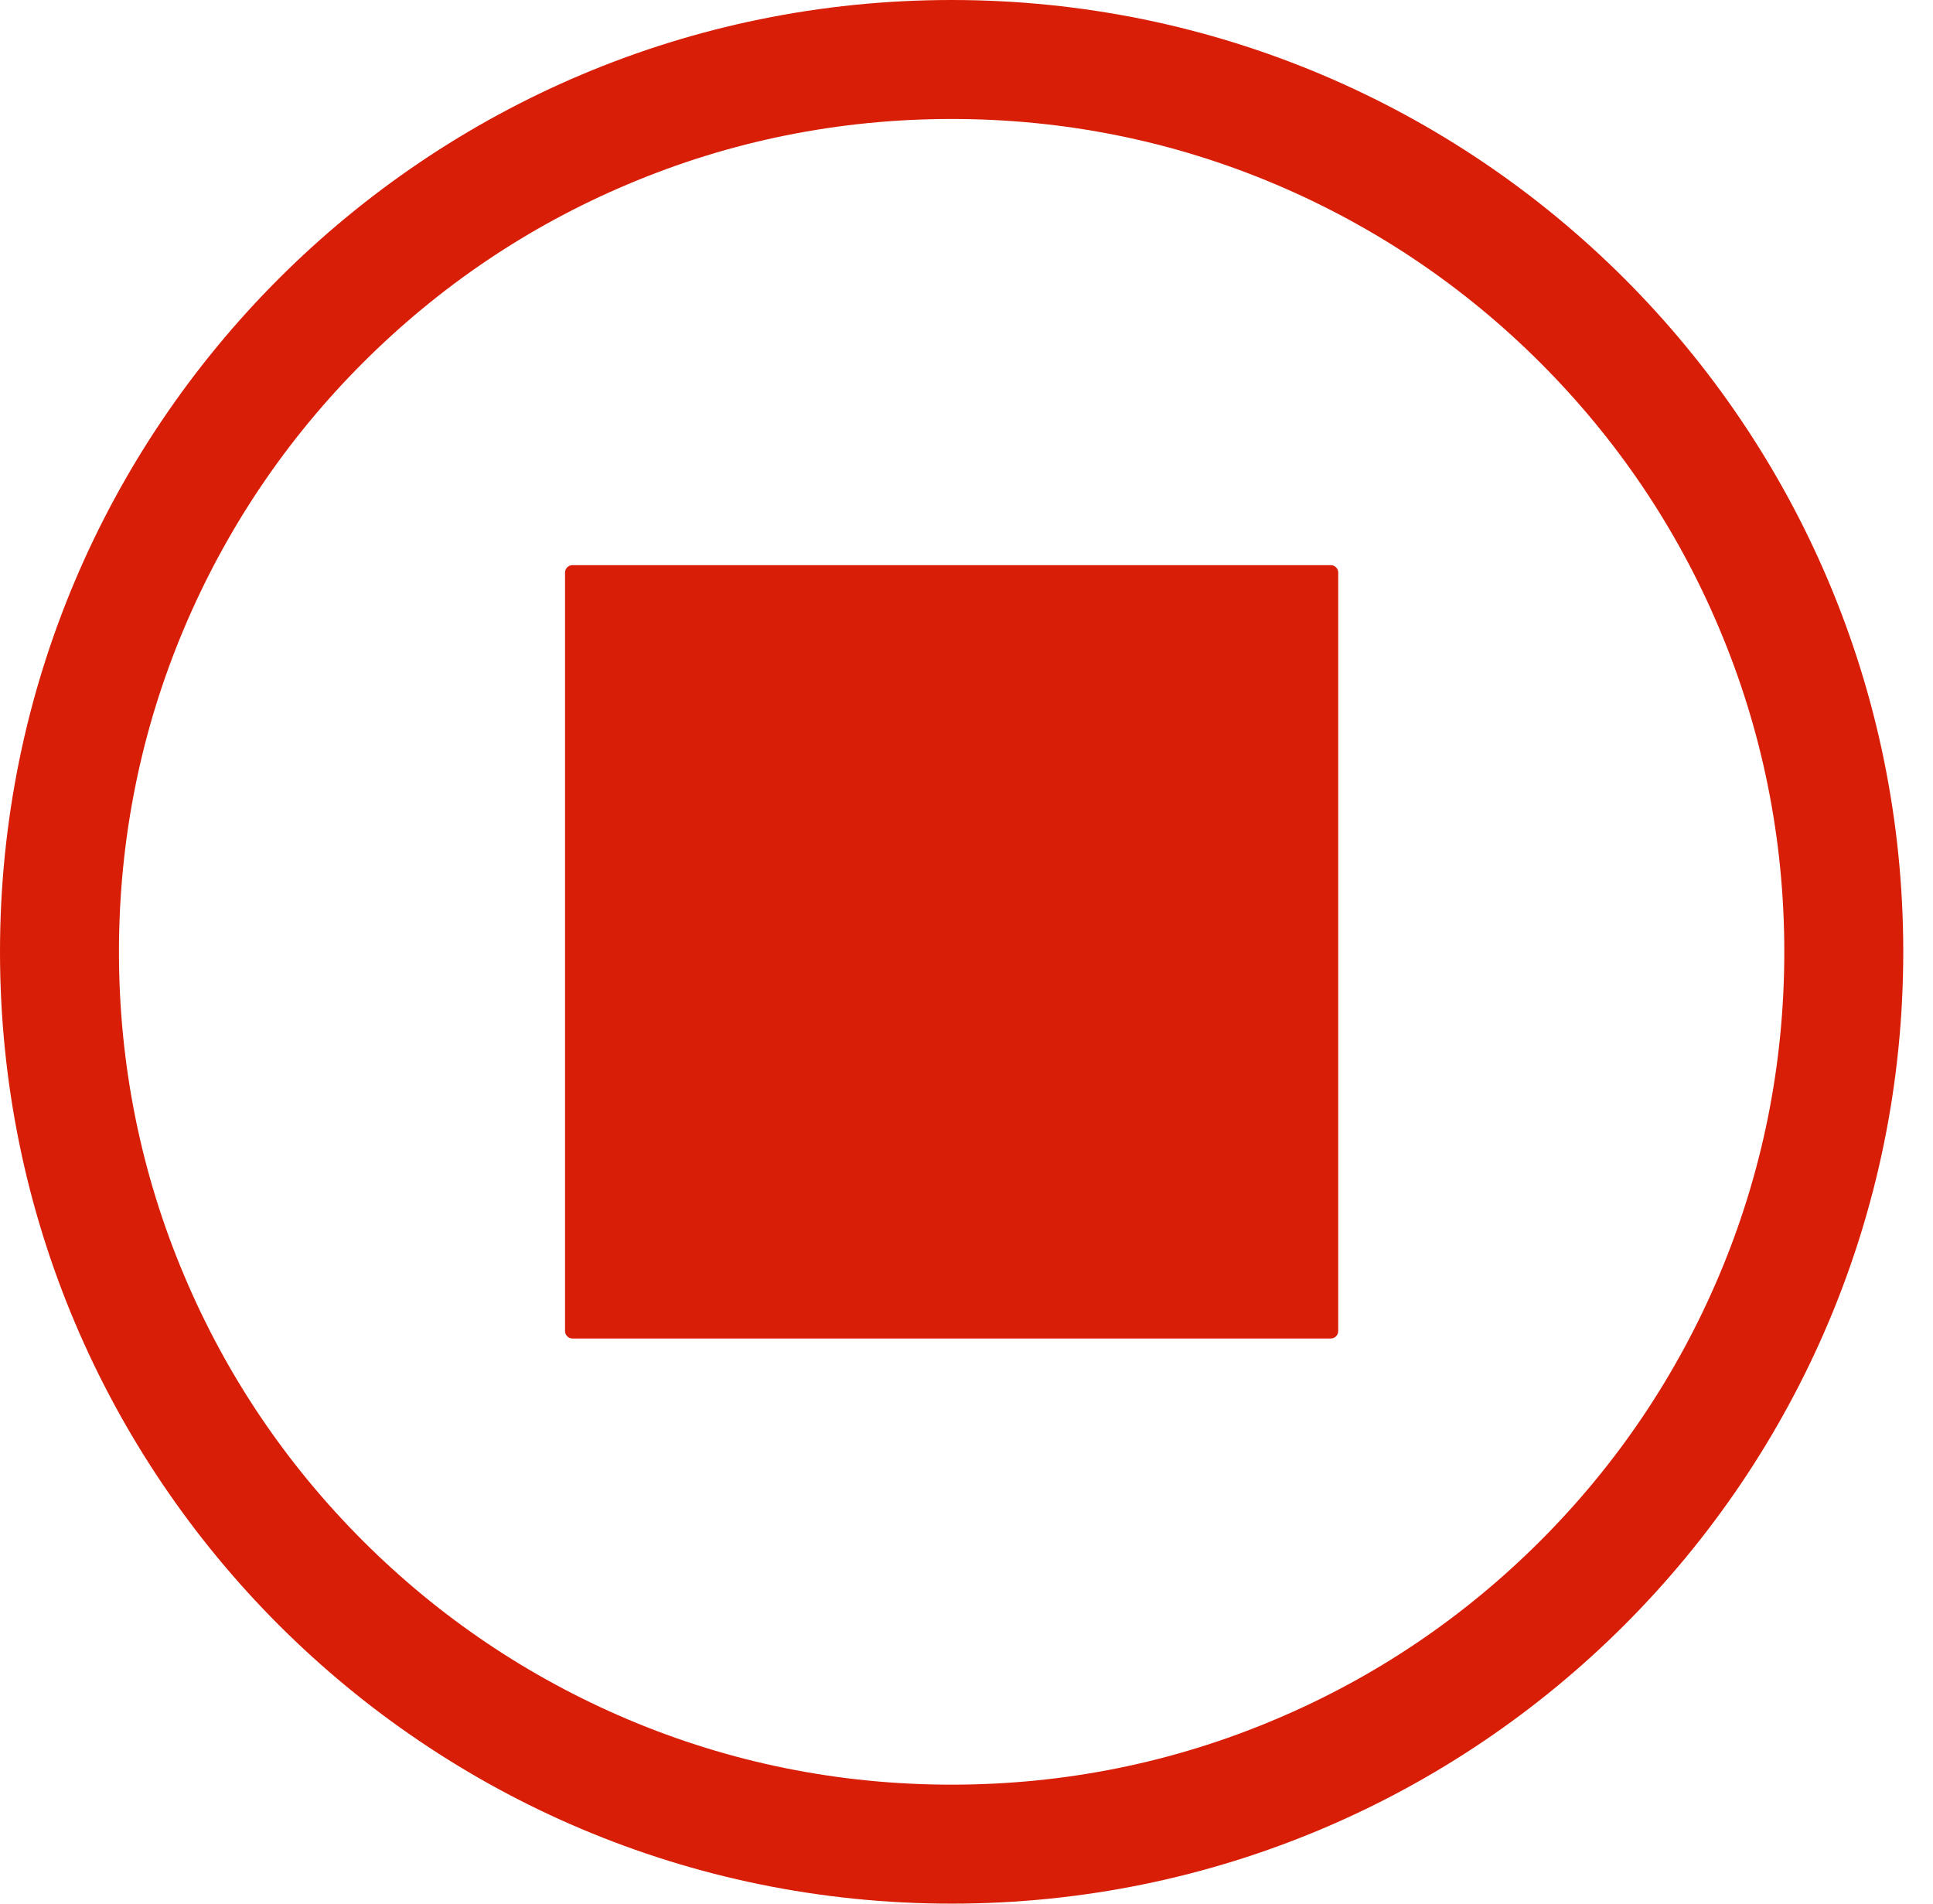
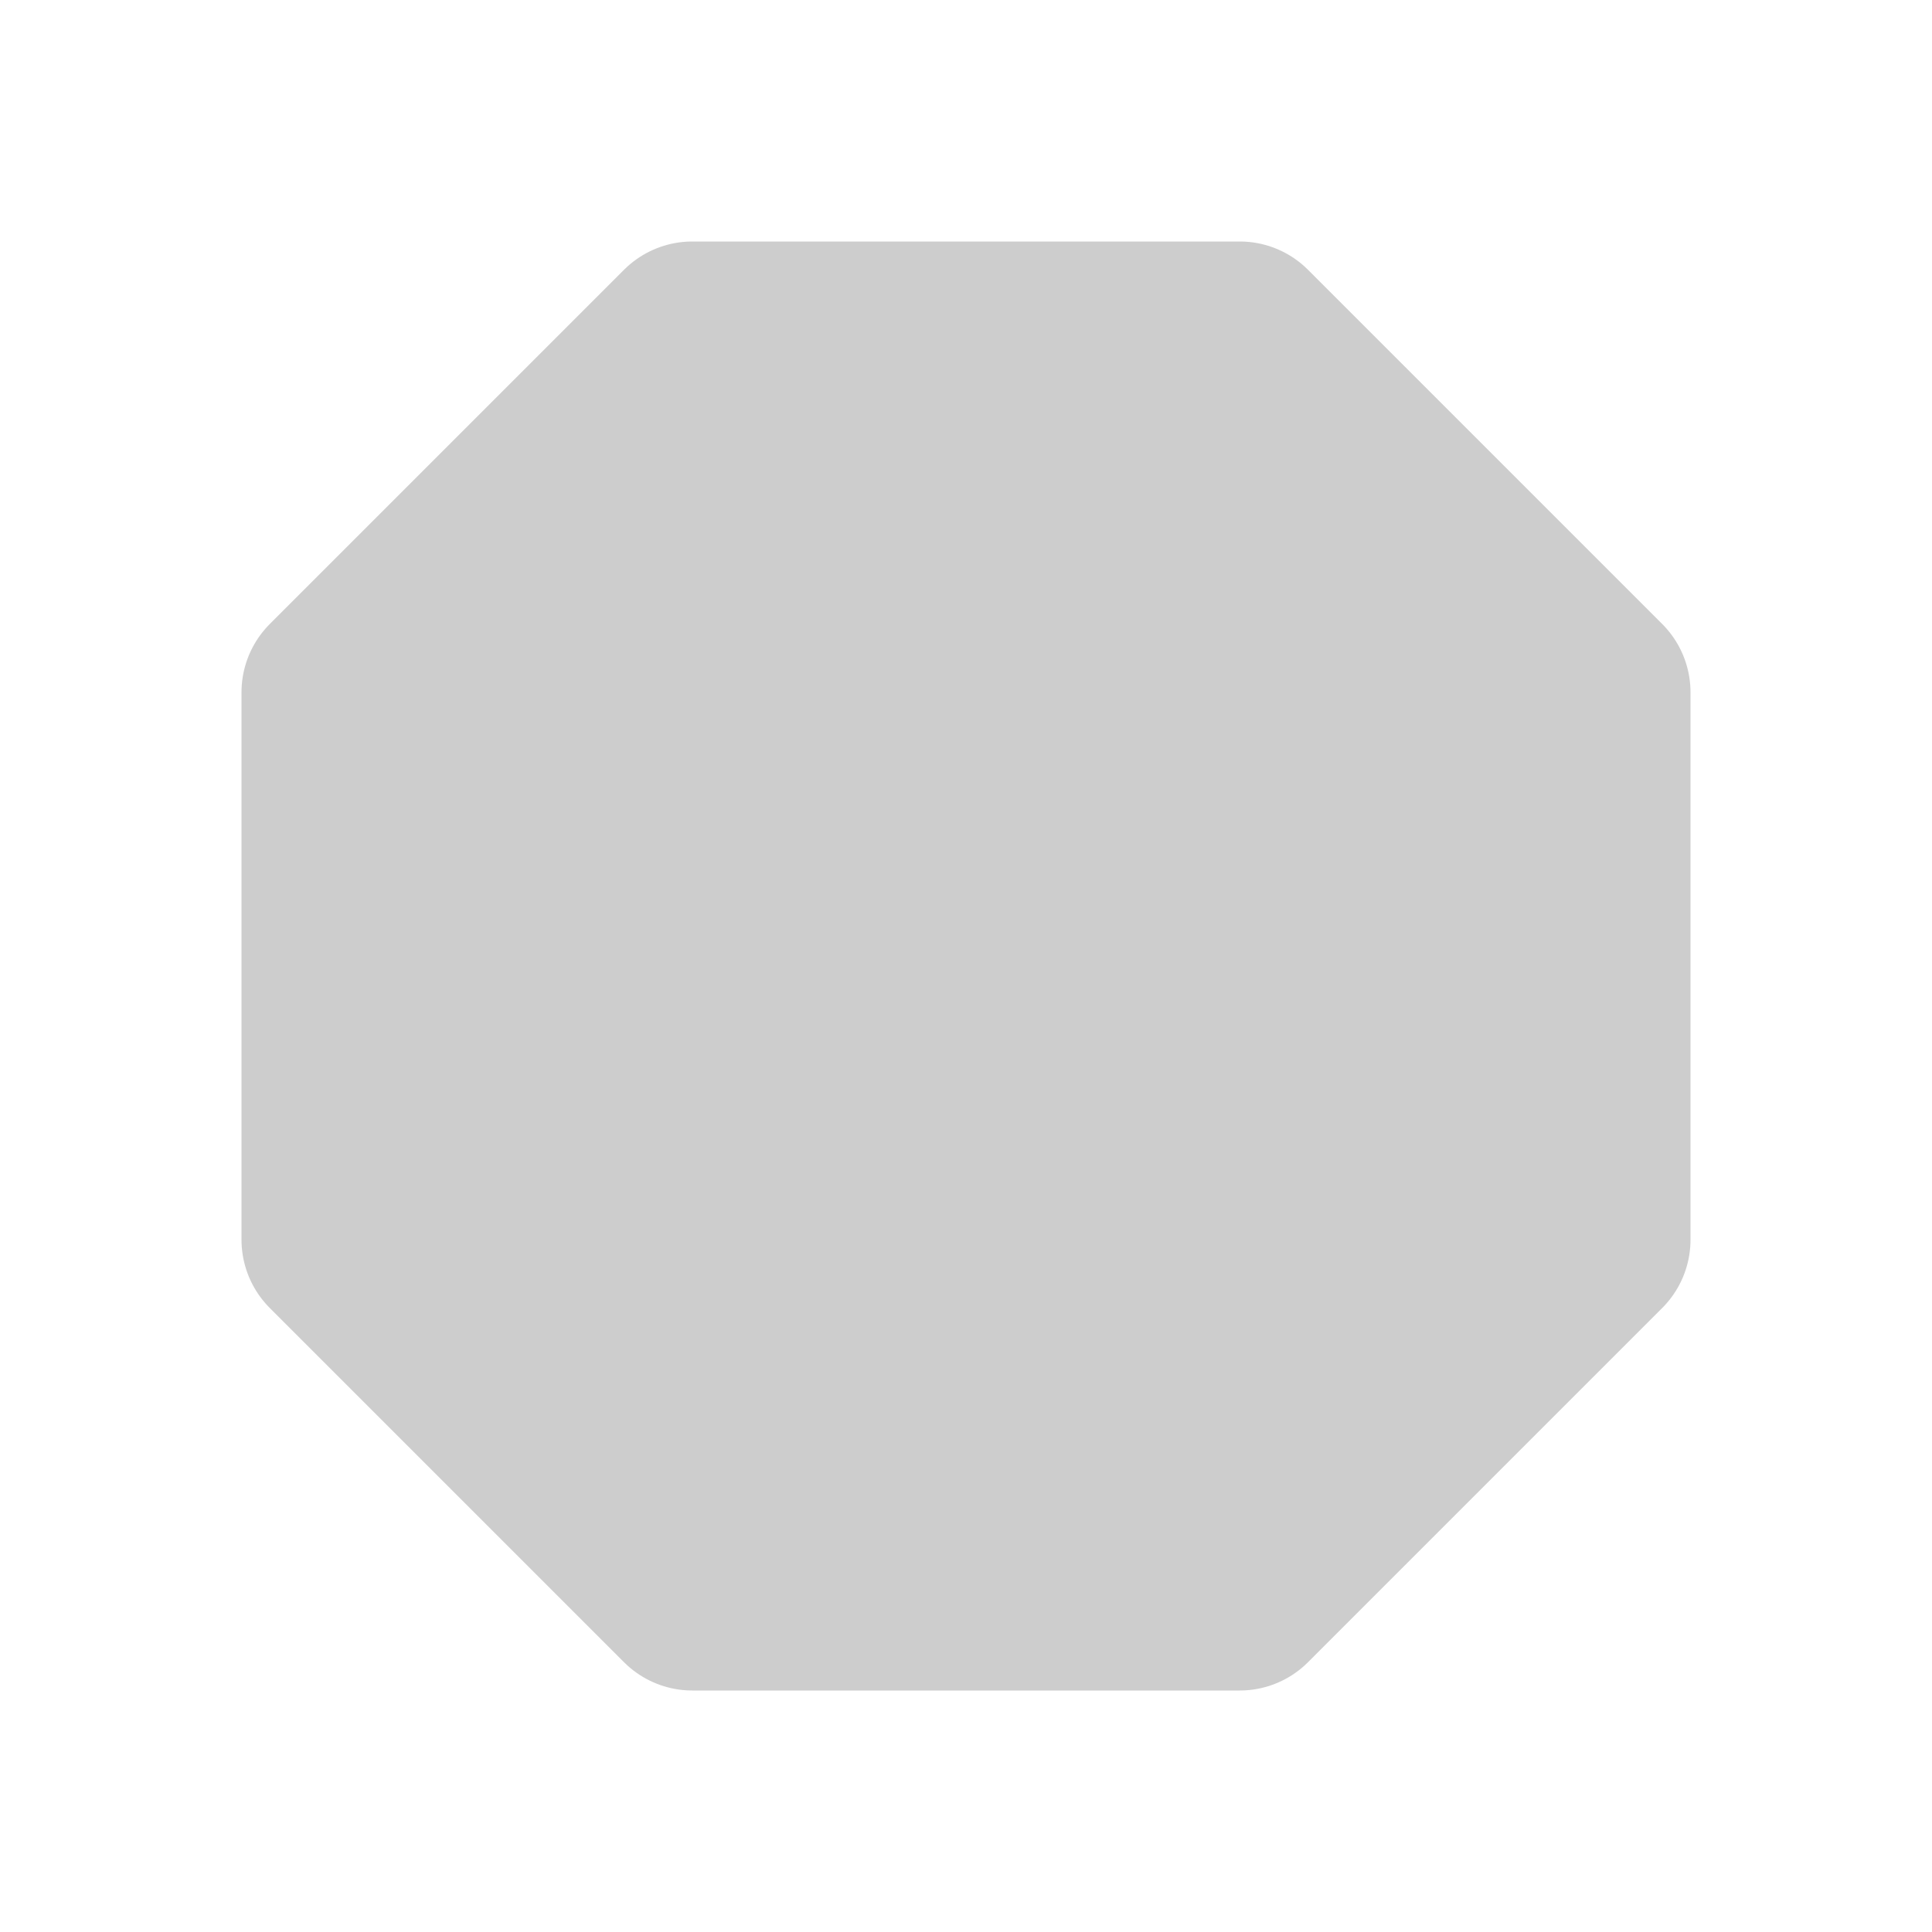
- <svg xmlns="http://www.w3.org/2000/svg" t="1790580764168" class="icon" viewBox="0 0 1040 1024" version="1.1" p-id="2465" width="203.125" height="200">
-   <path d="M512 64c60.5 0 119.2 11.8 174.4 35.2 53.3 22.6 101.3 54.9 142.4 96 41.2 41.2 73.5 89.1 96 142.4C948.2 392.8 960 451.5 960 512s-11.8 119.2-35.2 174.4c-22.6 53.3-54.9 101.3-96 142.4-41.2 41.2-89.1 73.5-142.4 96C631.2 948.2 572.5 960 512 960s-119.2-11.8-174.4-35.2c-53.3-22.6-101.3-54.9-142.4-96-41.2-41.2-73.5-89.1-96-142.4C75.8 631.2 64 572.5 64 512s11.8-119.2 35.2-174.4c22.6-53.3 54.9-101.3 96-142.4 41.2-41.2 89.1-73.5 142.4-96C392.8 75.8 451.5 64 512 64m0-64C229.2 0 0 229.2 0 512s229.2 512 512 512 512-229.2 512-512S794.8 0 512 0z" p-id="2466" fill="#d81e06" />
-   <path d="M716 304H308c-2.2 0-4 1.8-4 4v408c0 2.2 1.8 4 4 4h408c2.2 0 4-1.8 4-4V308c0-2.2-1.8-4-4-4z" p-id="2467" fill="#d81e06" />
+ <svg xmlns="http://www.w3.org/2000/svg" viewBox="0 0 24 24" width="24" height="24">
+   <path d="M8.6 4.2h6.8l4.4 4.4v6.8l-4.4 4.4H8.6l-4.4-4.4V8.6z" fill="#cdcdcd" stroke="#cdcdcd" stroke-width="2.4" stroke-linecap="round" stroke-linejoin="round" />
</svg>
